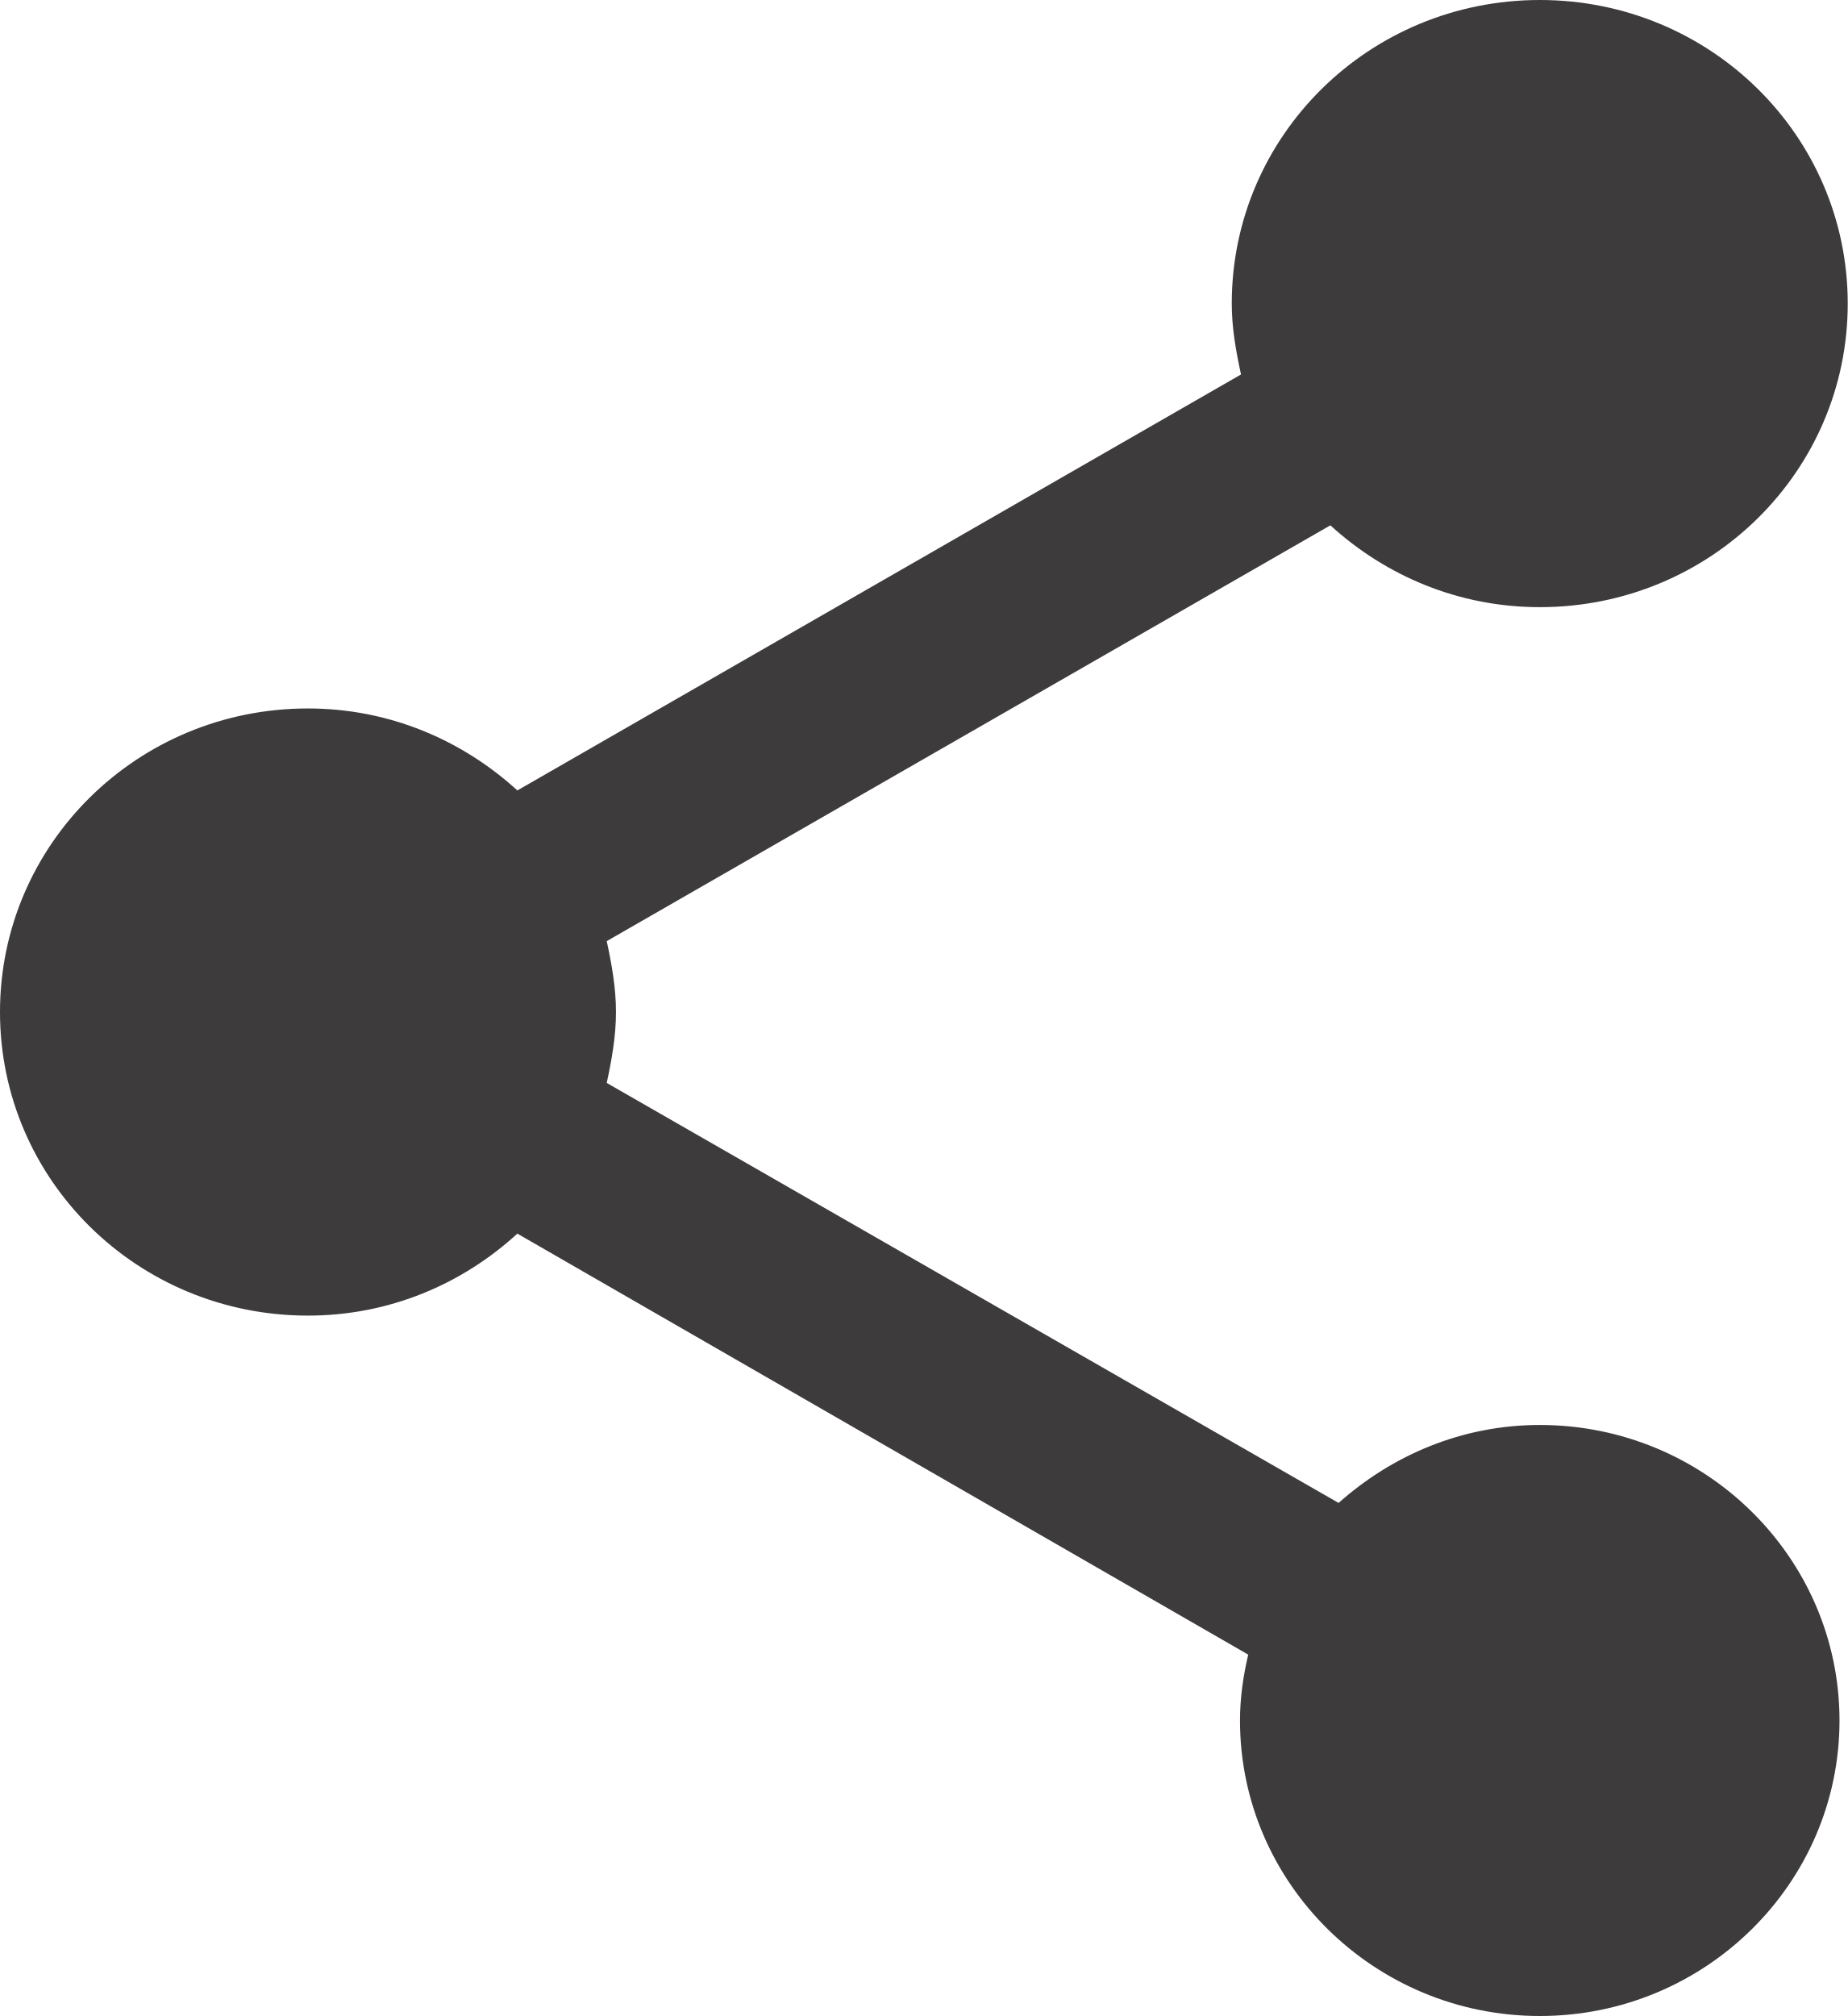
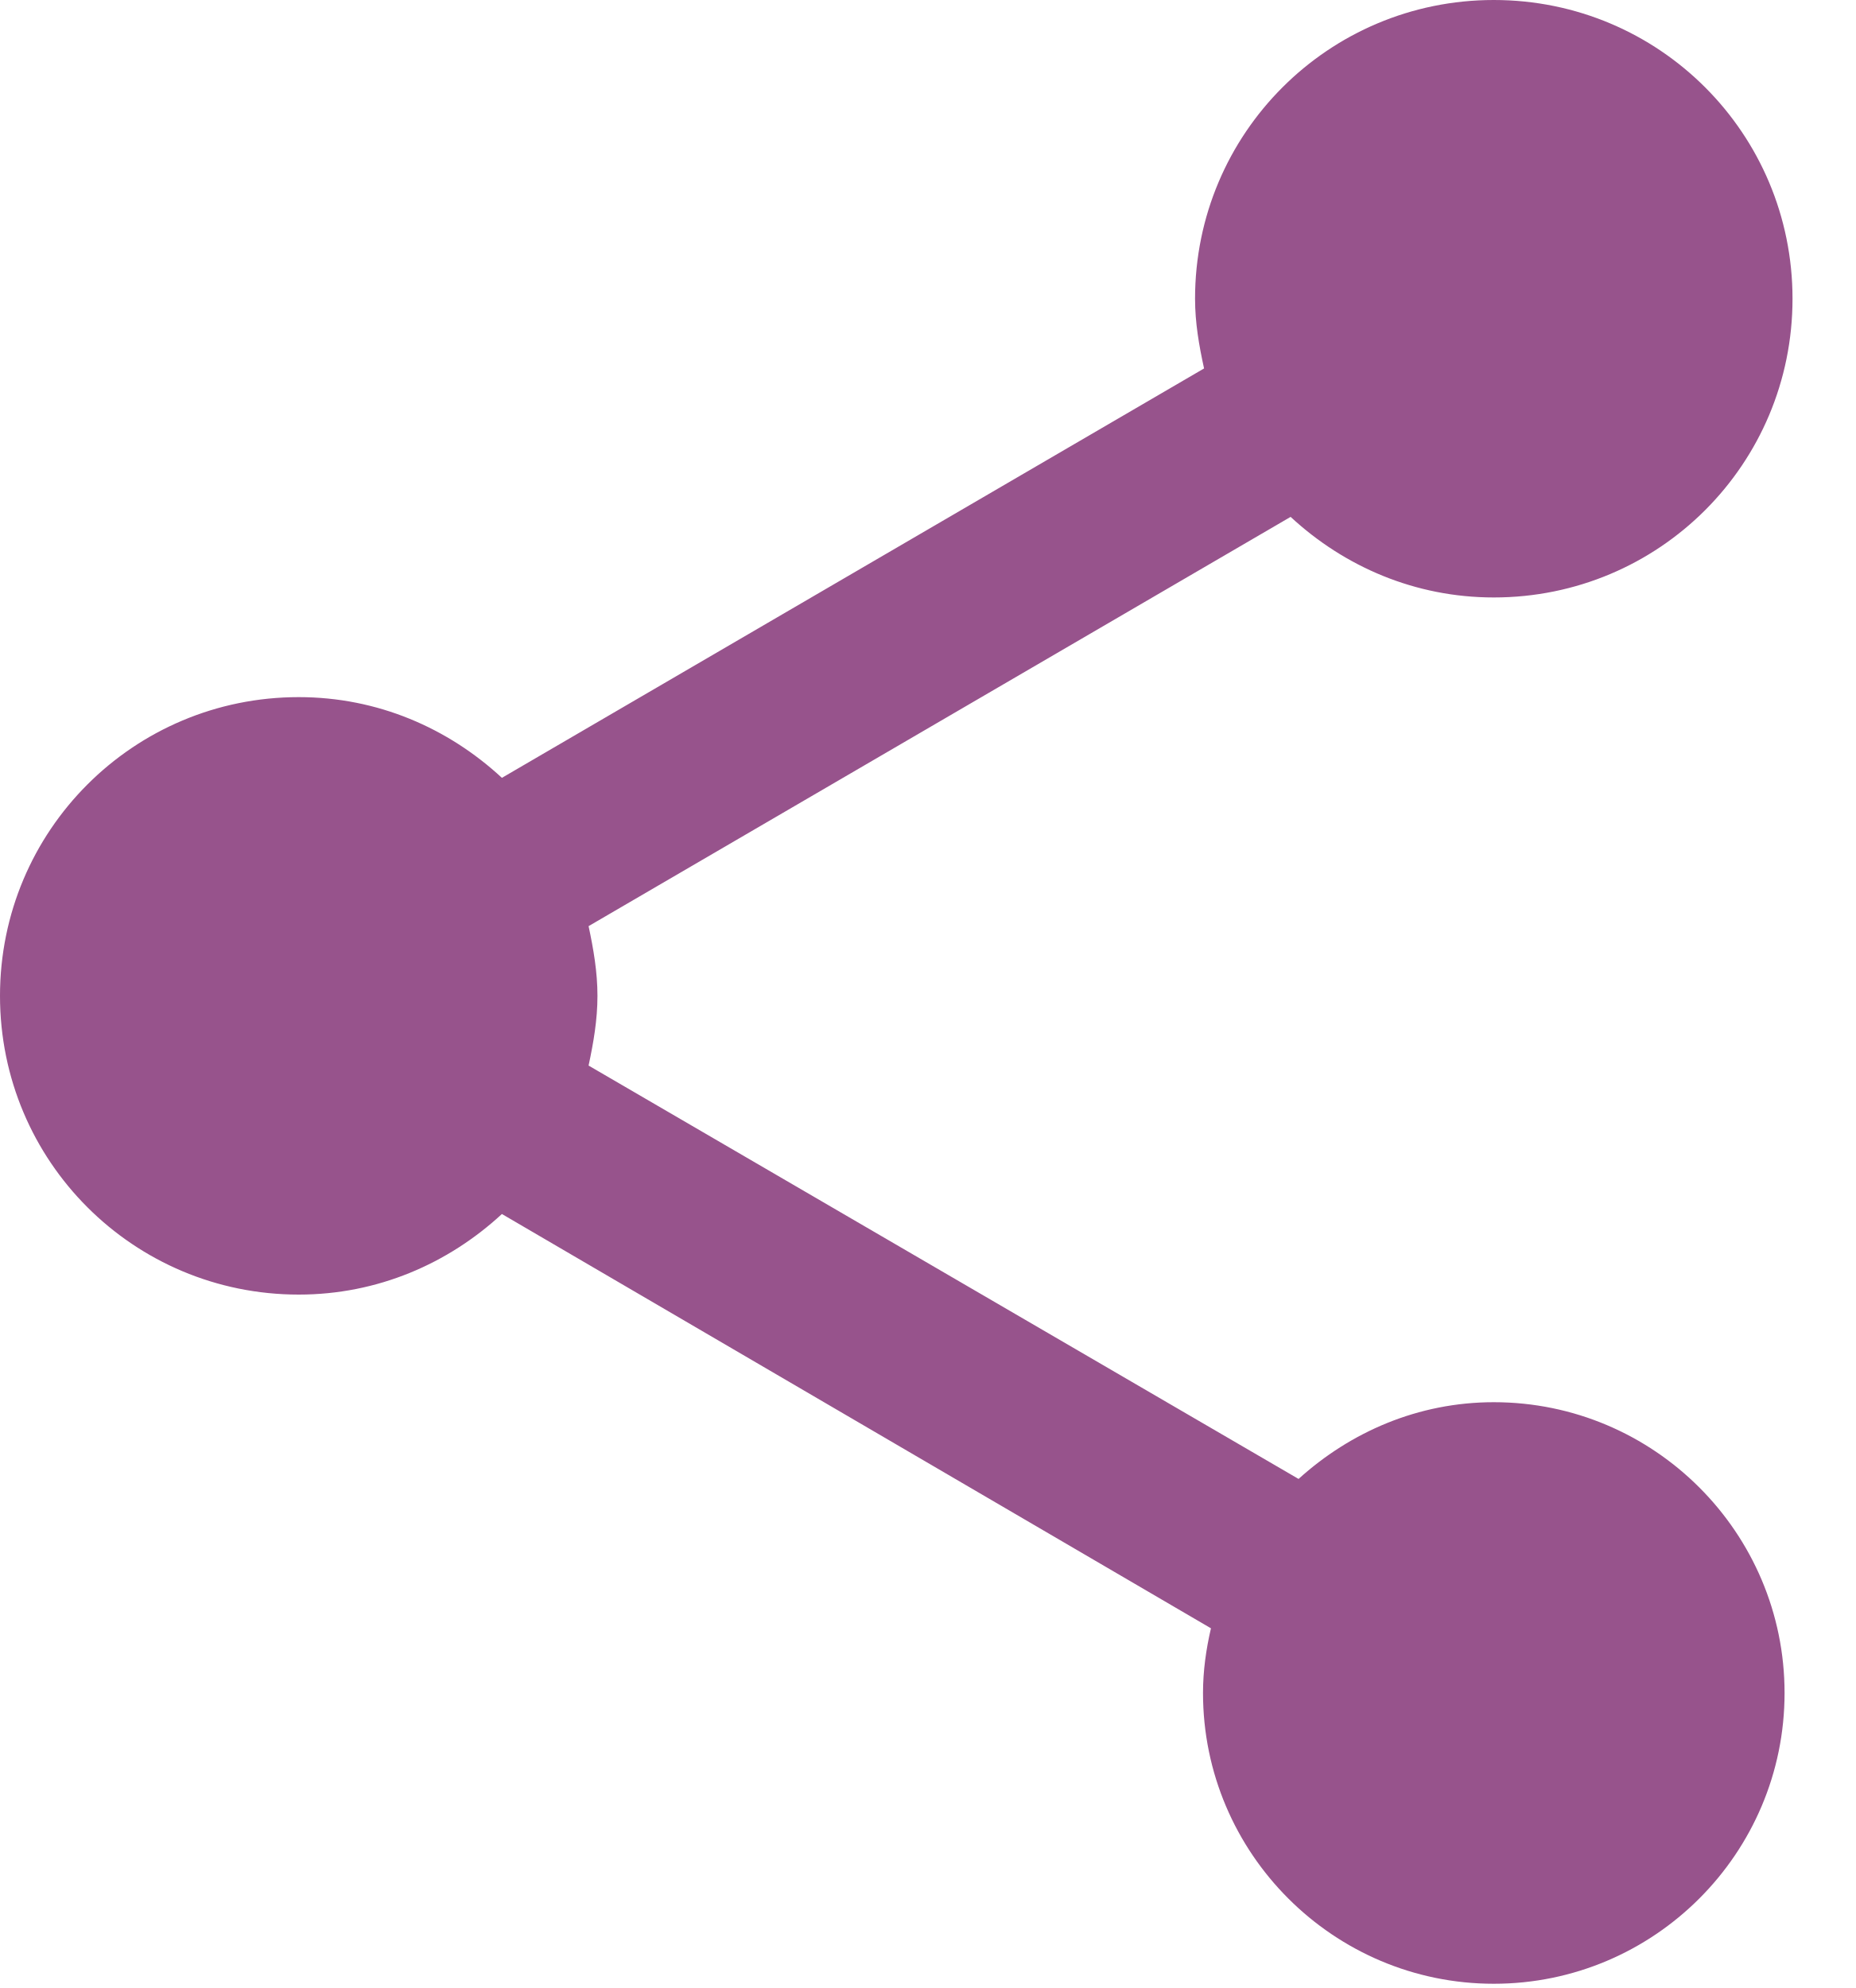
- <svg xmlns="http://www.w3.org/2000/svg" width="11" height="12" viewBox="0 0 11 12" fill="none">
-   <path d="M9.167 8.482C8.702 8.482 8.287 8.663 7.969 8.946L3.612 6.446C3.642 6.307 3.667 6.169 3.667 6.024C3.667 5.88 3.642 5.741 3.612 5.602L7.92 3.127C8.25 3.428 8.684 3.614 9.167 3.614C10.181 3.614 11 2.807 11 1.807C11 0.807 10.181 0 9.167 0C8.152 0 7.333 0.807 7.333 1.807C7.333 1.952 7.358 2.09 7.388 2.229L3.08 4.705C2.75 4.404 2.316 4.217 1.833 4.217C0.819 4.217 0 5.024 0 6.024C0 7.024 0.819 7.831 1.833 7.831C2.316 7.831 2.75 7.645 3.08 7.343L7.431 9.849C7.401 9.976 7.382 10.108 7.382 10.241C7.382 11.211 8.183 12 9.167 12C10.151 12 10.951 11.211 10.951 10.241C10.951 9.271 10.151 8.482 9.167 8.482Z" fill="#3D3B3B" />
+ <svg xmlns="http://www.w3.org/2000/svg" width="14" height="15" viewBox="0 0 14 15" fill="none">
+   <path d="M11.271 10.58C10.7 10.58 10.189 10.805 9.798 11.159L4.441 8.04C4.478 7.867 4.508 7.695 4.508 7.514C4.508 7.334 4.478 7.161 4.441 6.988L9.738 3.9C10.144 4.276 10.678 4.508 11.271 4.508C12.519 4.508 13.525 3.502 13.525 2.254C13.525 1.007 12.519 0 11.271 0C10.024 0 9.017 1.007 9.017 2.254C9.017 2.435 9.047 2.607 9.085 2.78L3.787 5.869C3.381 5.493 2.848 5.26 2.254 5.26C1.007 5.26 0 6.267 0 7.514C0 8.762 1.007 9.768 2.254 9.768C2.848 9.768 3.381 9.535 3.787 9.16L9.137 12.286C9.1 12.444 9.077 12.609 9.077 12.774C9.077 13.984 10.062 14.968 11.271 14.968C12.481 14.968 13.465 13.984 13.465 12.774C13.465 11.564 12.481 10.58 11.271 10.58Z" fill="#97538C" />
</svg>
